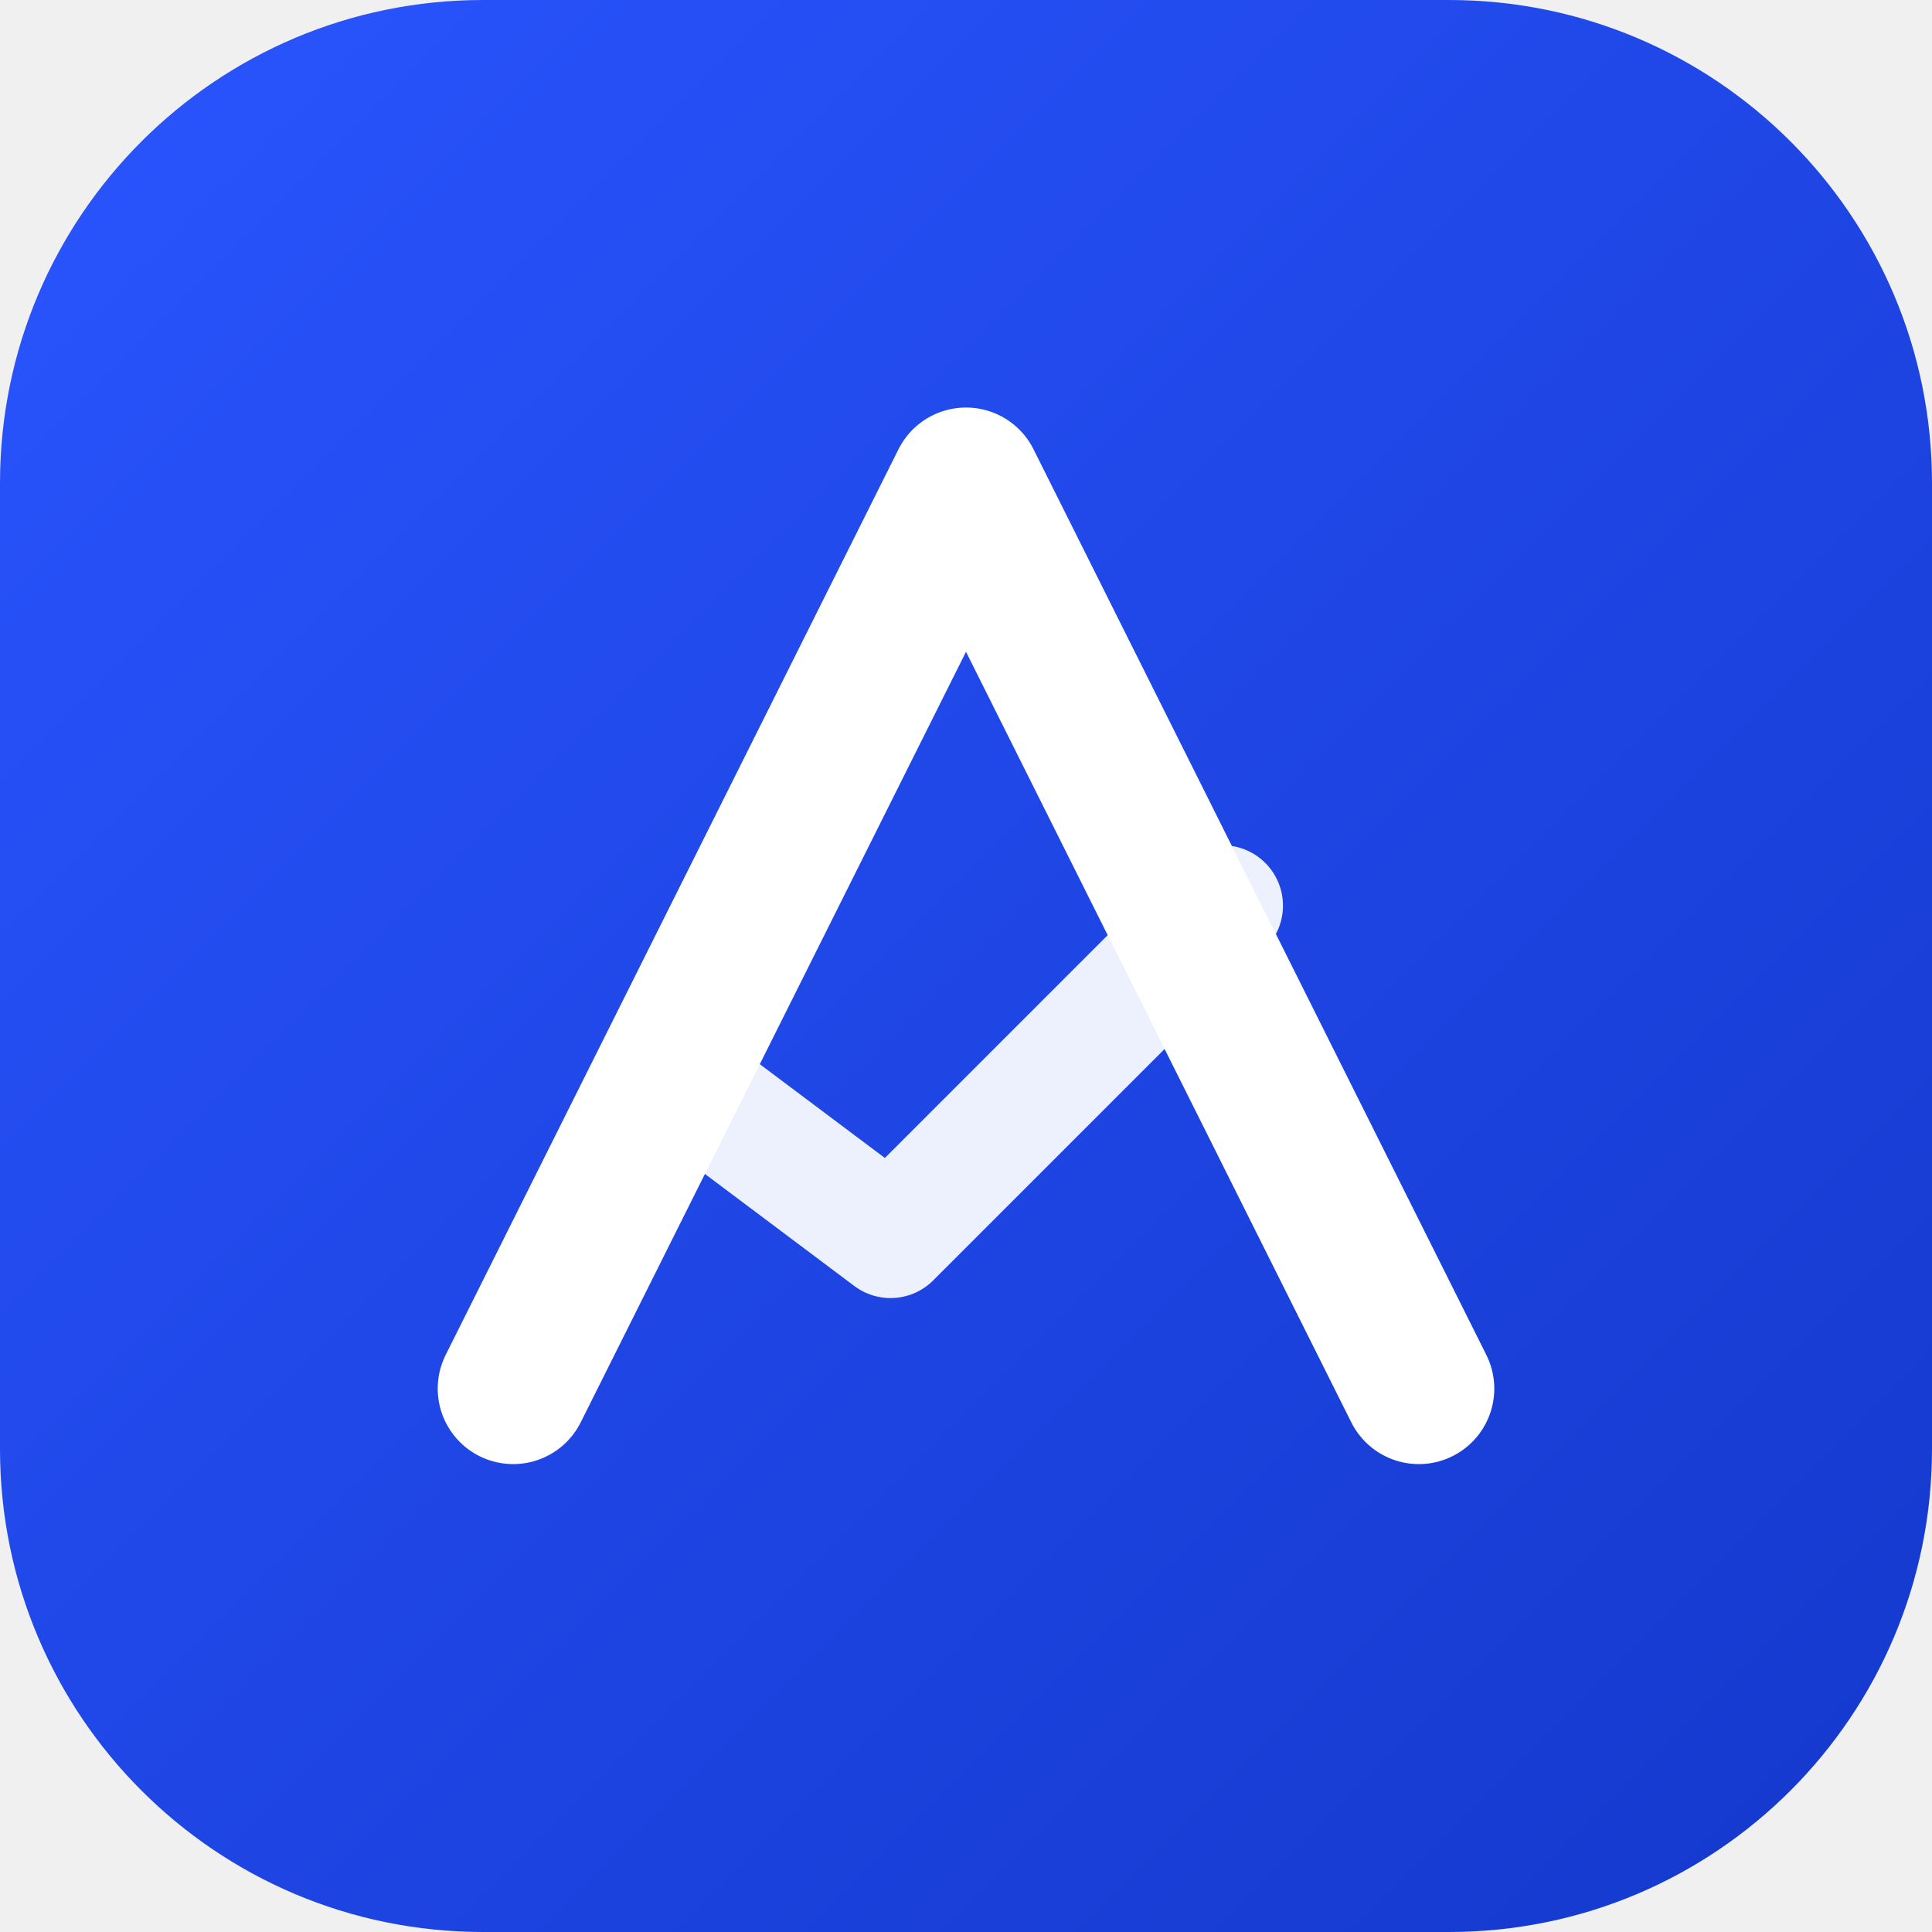
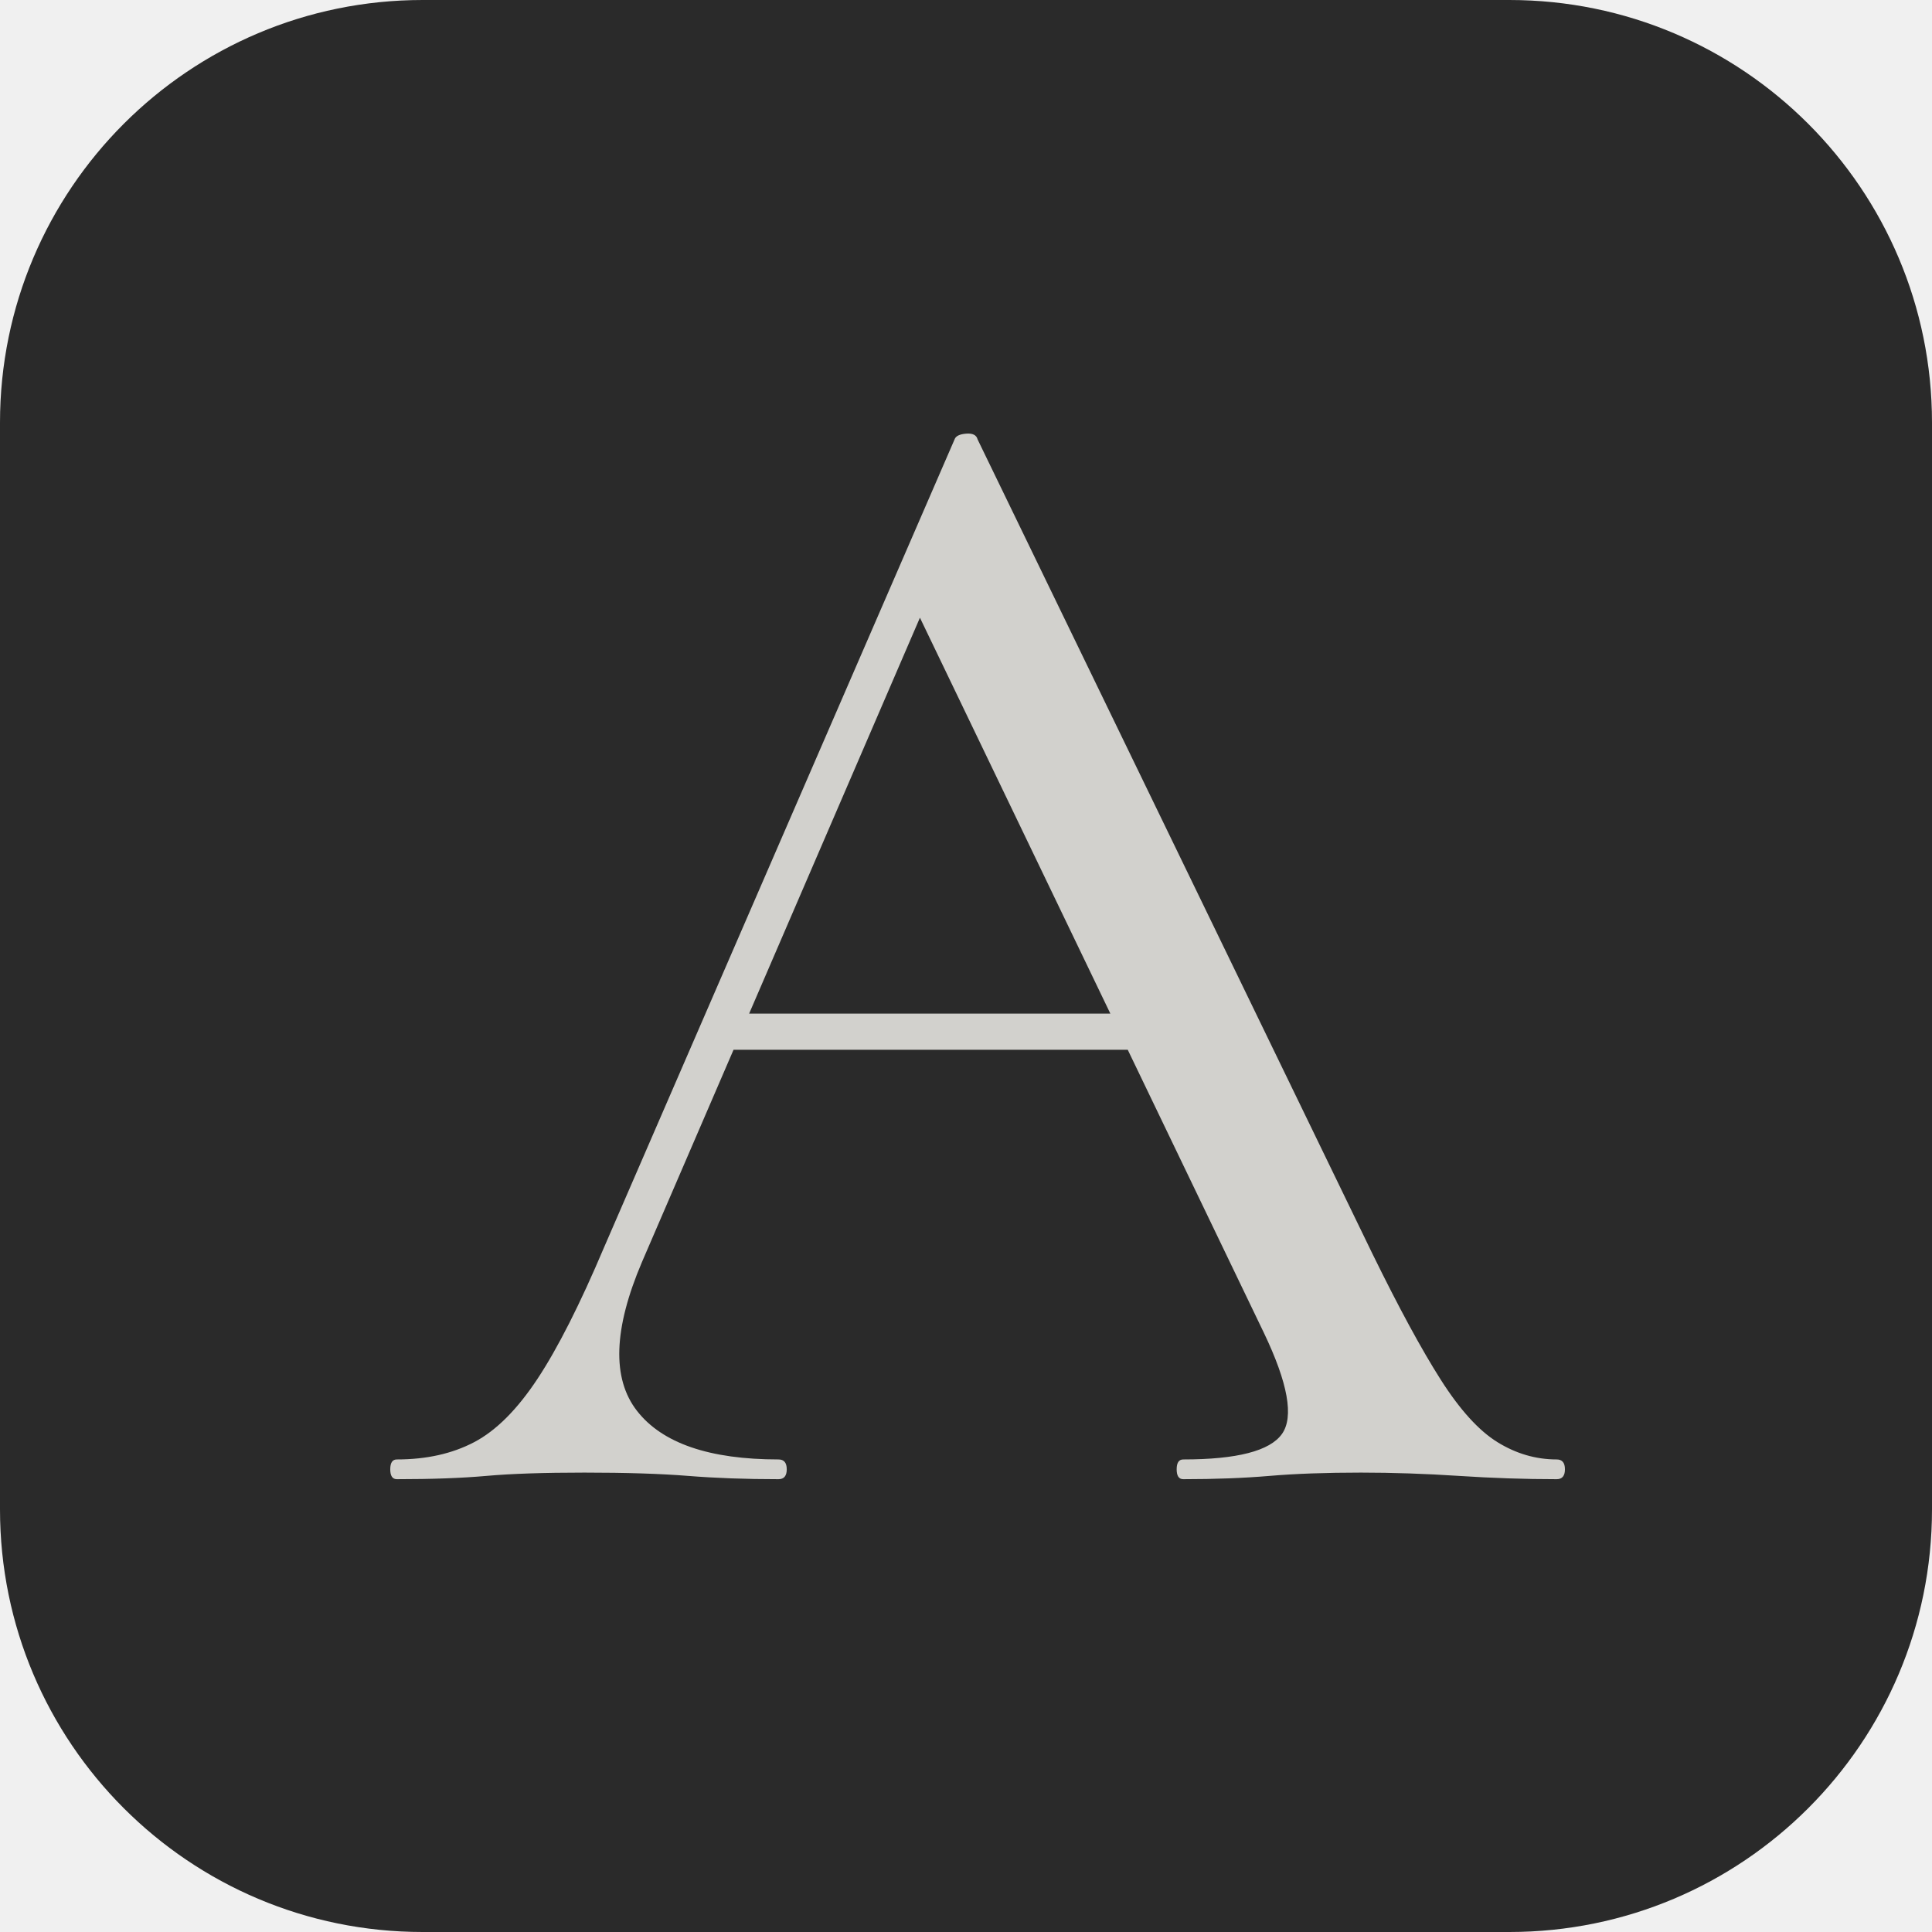
<svg xmlns="http://www.w3.org/2000/svg" viewBox="0 0 64 64" role="img" aria-label="AVA Multiservices">
-   <defs>
-     <linearGradient id="g" x1="0" y1="0" x2="1" y2="1">
-       <stop offset="0" stop-color="#2a55ff" />
-       <stop offset="1" stop-color="#1438cc" />
-     </linearGradient>
-   </defs>
-   <rect width="64" height="64" rx="16" fill="url(#g)" />
-   <path d="M17 46 L32 16 L47 46" fill="none" stroke="#fff" stroke-width="5" stroke-linecap="round" stroke-linejoin="round" />
-   <path d="M23.5 36.5 L29.5 41 L40.5 30" fill="none" stroke="#fff" stroke-width="4" stroke-linecap="round" stroke-linejoin="round" opacity=".92" />
+   <rect width="64" height="64" rx="14" fill="#2a2a2a" />
+   <path fill="#d2d1cd" transform="translate(13.2 49) scale(0.0545)" d="M187 -261 199 -283H471L478 -261ZM704 -12Q709 -12 709.0 -6.0Q709 0 704 0Q675 0 644.5 -2.0Q614 -4 585 -4Q553 -4 529.5 -2.0Q506 0 477 0Q473 0 473.0 -6.0Q473 -12 477 -12Q526 -12 537.0 -27.5Q548 -43 526 -89L311 -536L343 -584L148 -132Q122 -71 145.0 -41.5Q168 -12 231 -12Q236 -12 236.0 -6.0Q236 0 231 0Q201 0 176.0 -2.0Q151 -4 113 -4Q76 -4 53.5 -2.0Q31 0 -1 0Q-5 0 -5.0 -6.0Q-5 -12 -1 -12Q26 -12 46.0 -22.5Q66 -33 84.5 -61.0Q103 -89 125 -141L338 -632Q339 -635 345.0 -635.5Q351 -636 352 -632L592 -137Q616 -88 633.5 -60.5Q651 -33 668.0 -22.5Q685 -12 704 -12Z" />
</svg>
